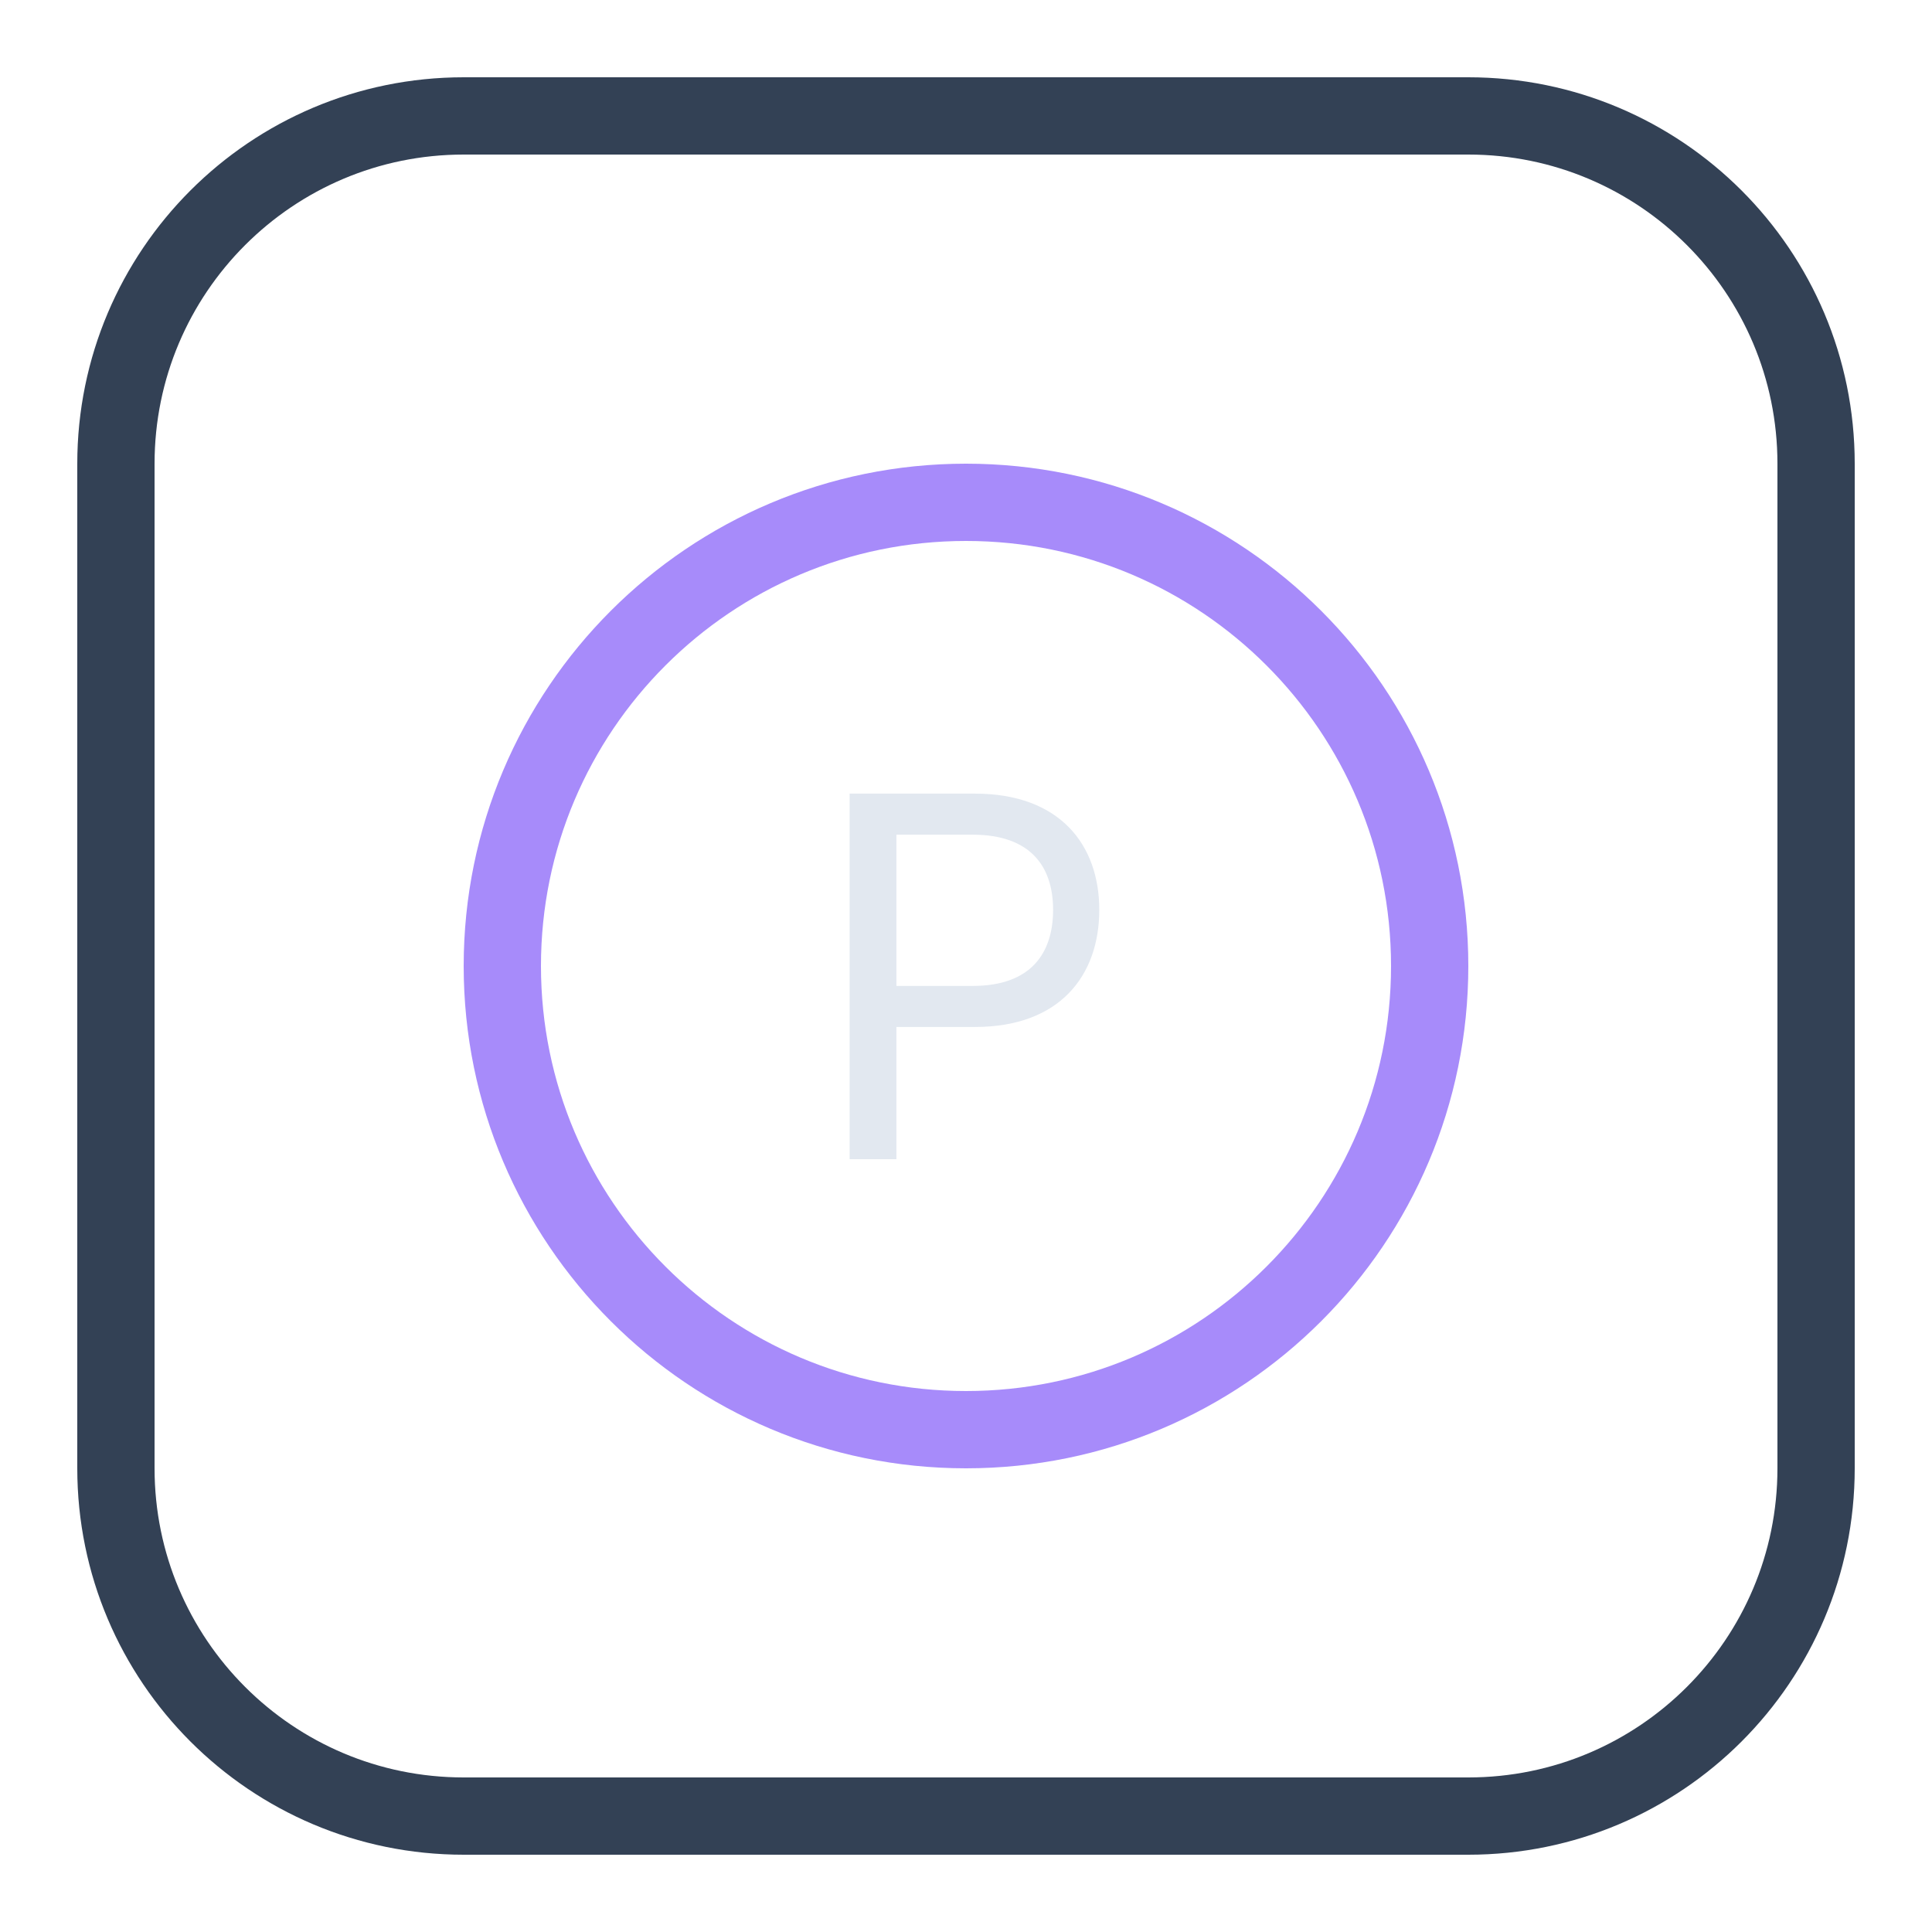
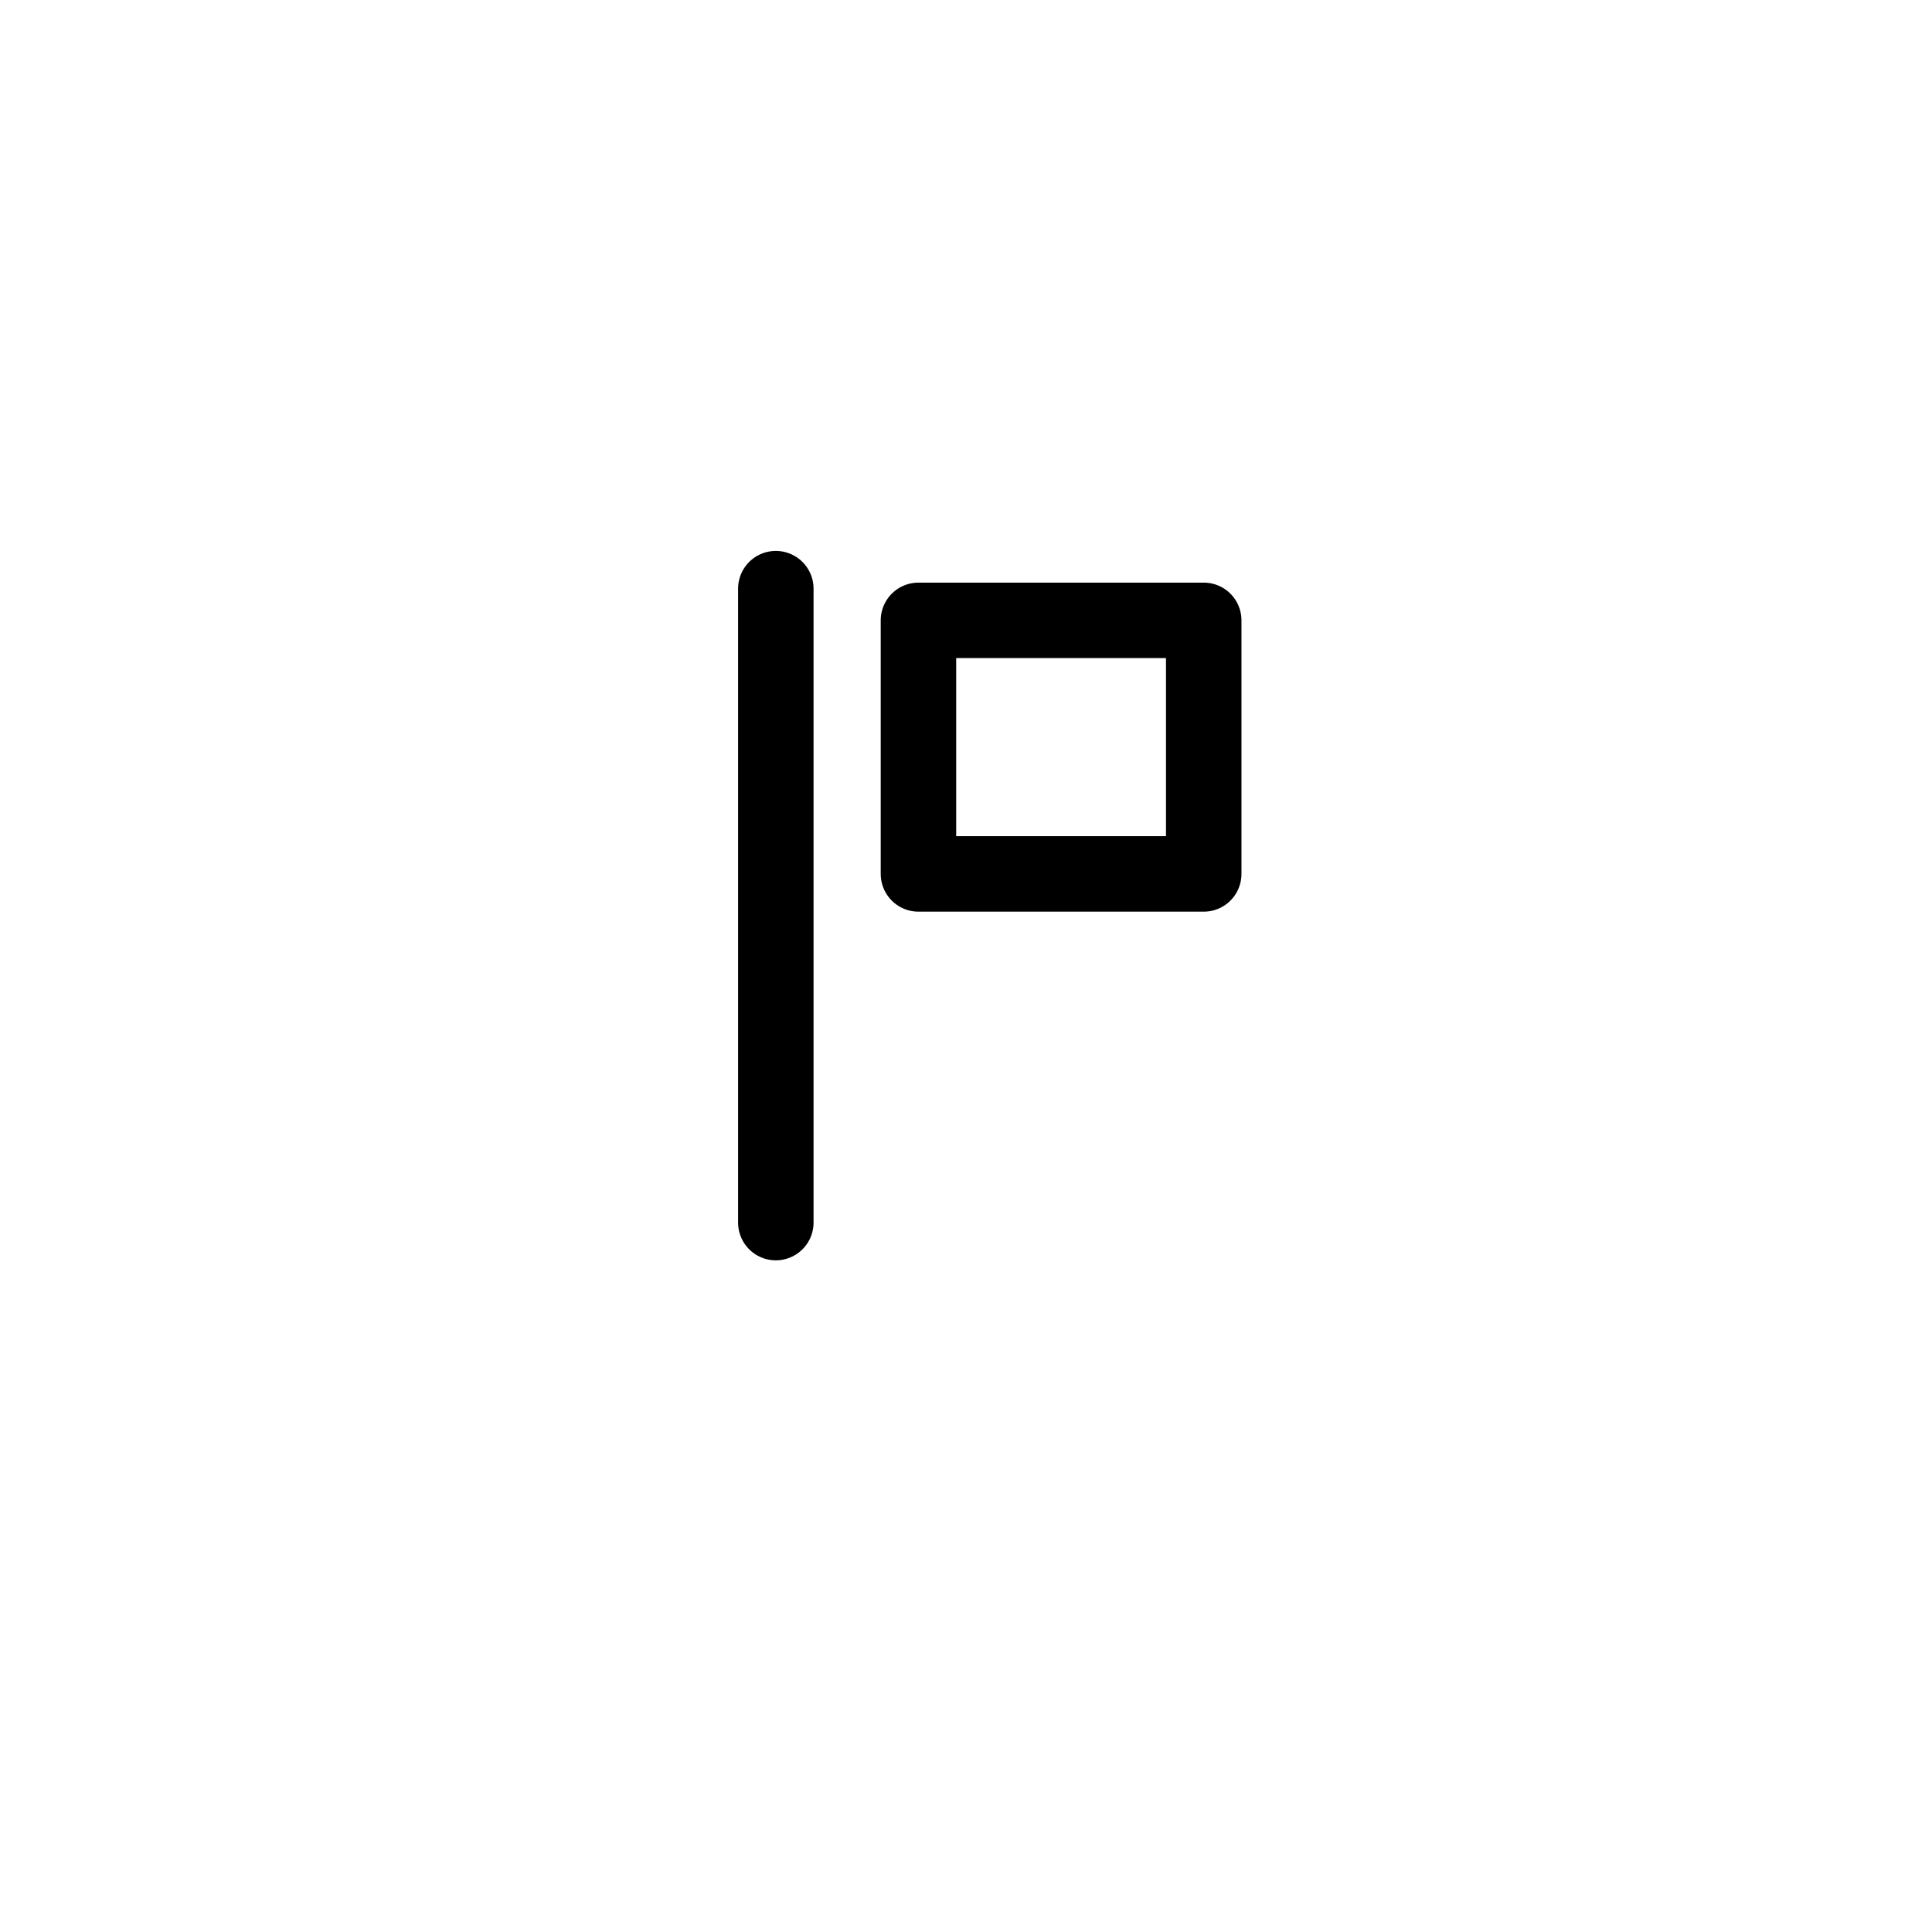
- <svg xmlns="http://www.w3.org/2000/svg" viewBox="0 0 100 100">
-   <rect x="6" y="6" width="88" height="88" rx="18" fill="none" stroke="#334155" stroke-width="4" />
-   <circle cx="50" cy="50" r="24" fill="none" stroke="#a78bfa" stroke-width="4" />
-   <text x="50" y="60" text-anchor="middle" font-family="ui-sans-serif, system-ui, -apple-system" font-size="26" fill="#e2e8f0">P</text>
+ <svg xmlns="http://www.w3.org/2000/svg" width="256" height="256" viewBox="0 0 256 256" role="img" aria-label="AstraGlyph phonetic symbol: p">
+   <g stroke="black" stroke-width="10" stroke-linecap="round" stroke-linejoin="round" fill="none">
+     <line x1="102.80" y1="162.00" x2="102.80" y2="78.00" />
+     <rect x="121.70" y="82.20" width="37.80" height="33.60" />
+   </g>
</svg>
